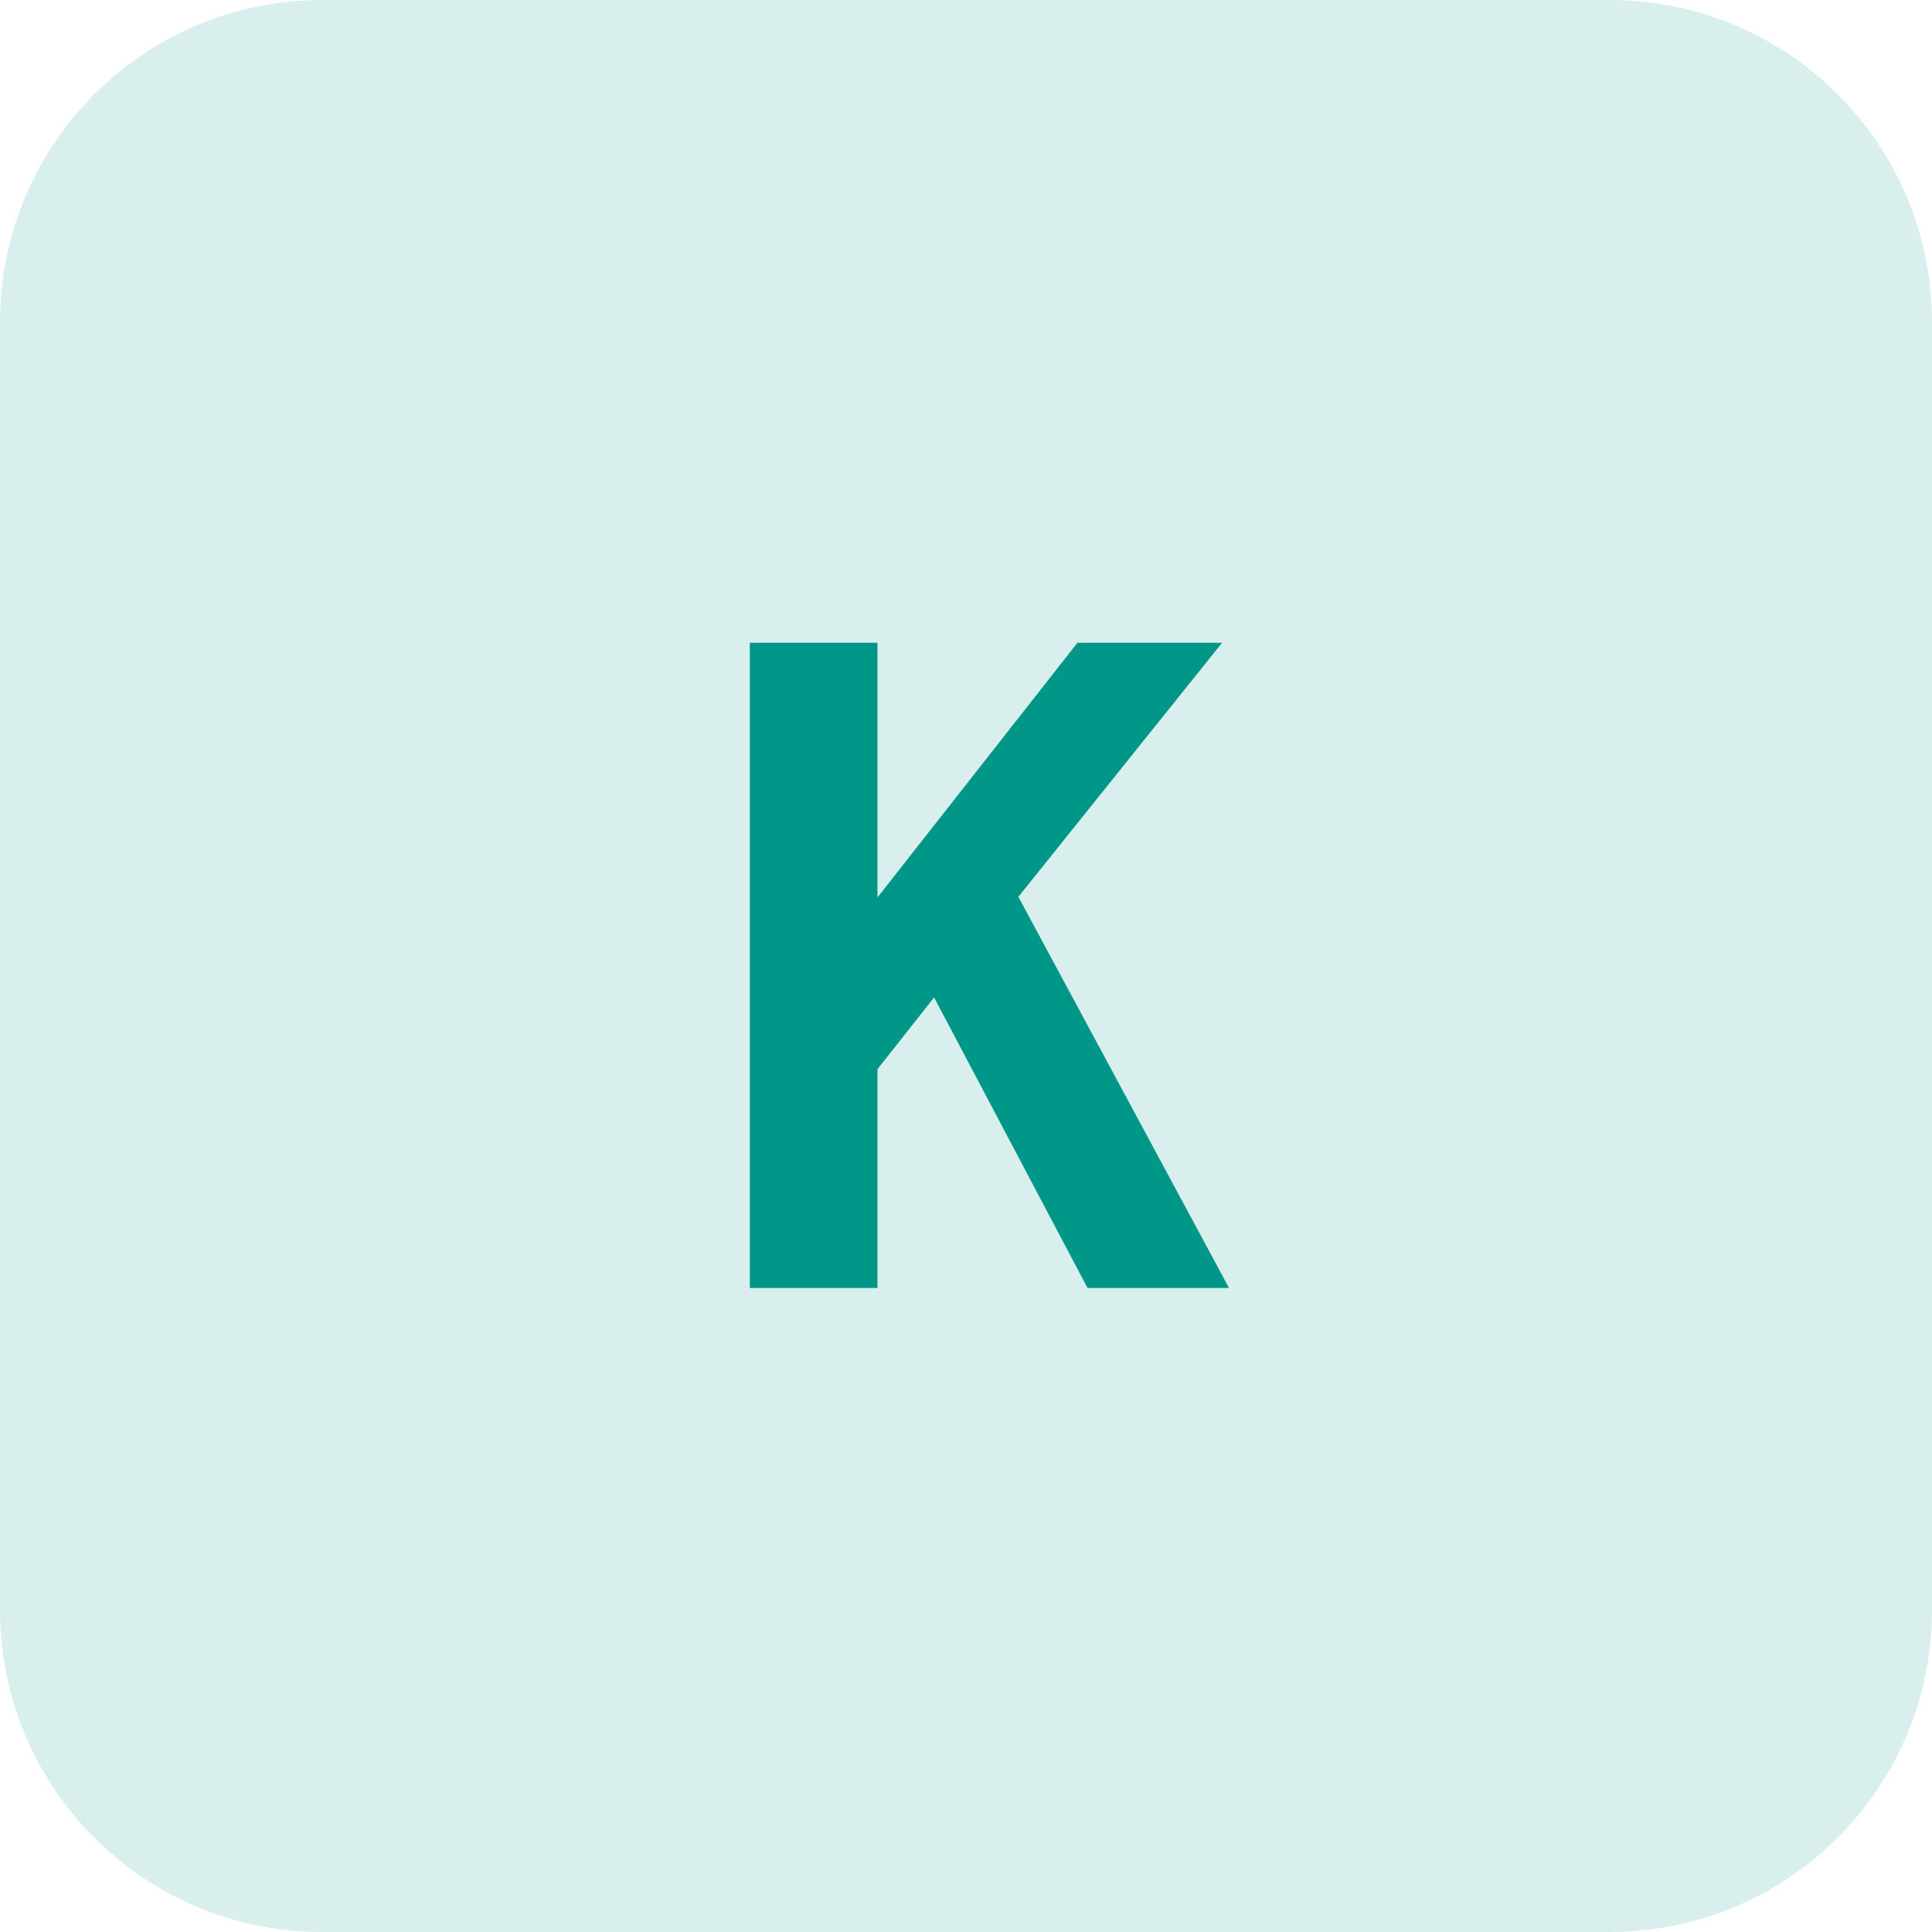
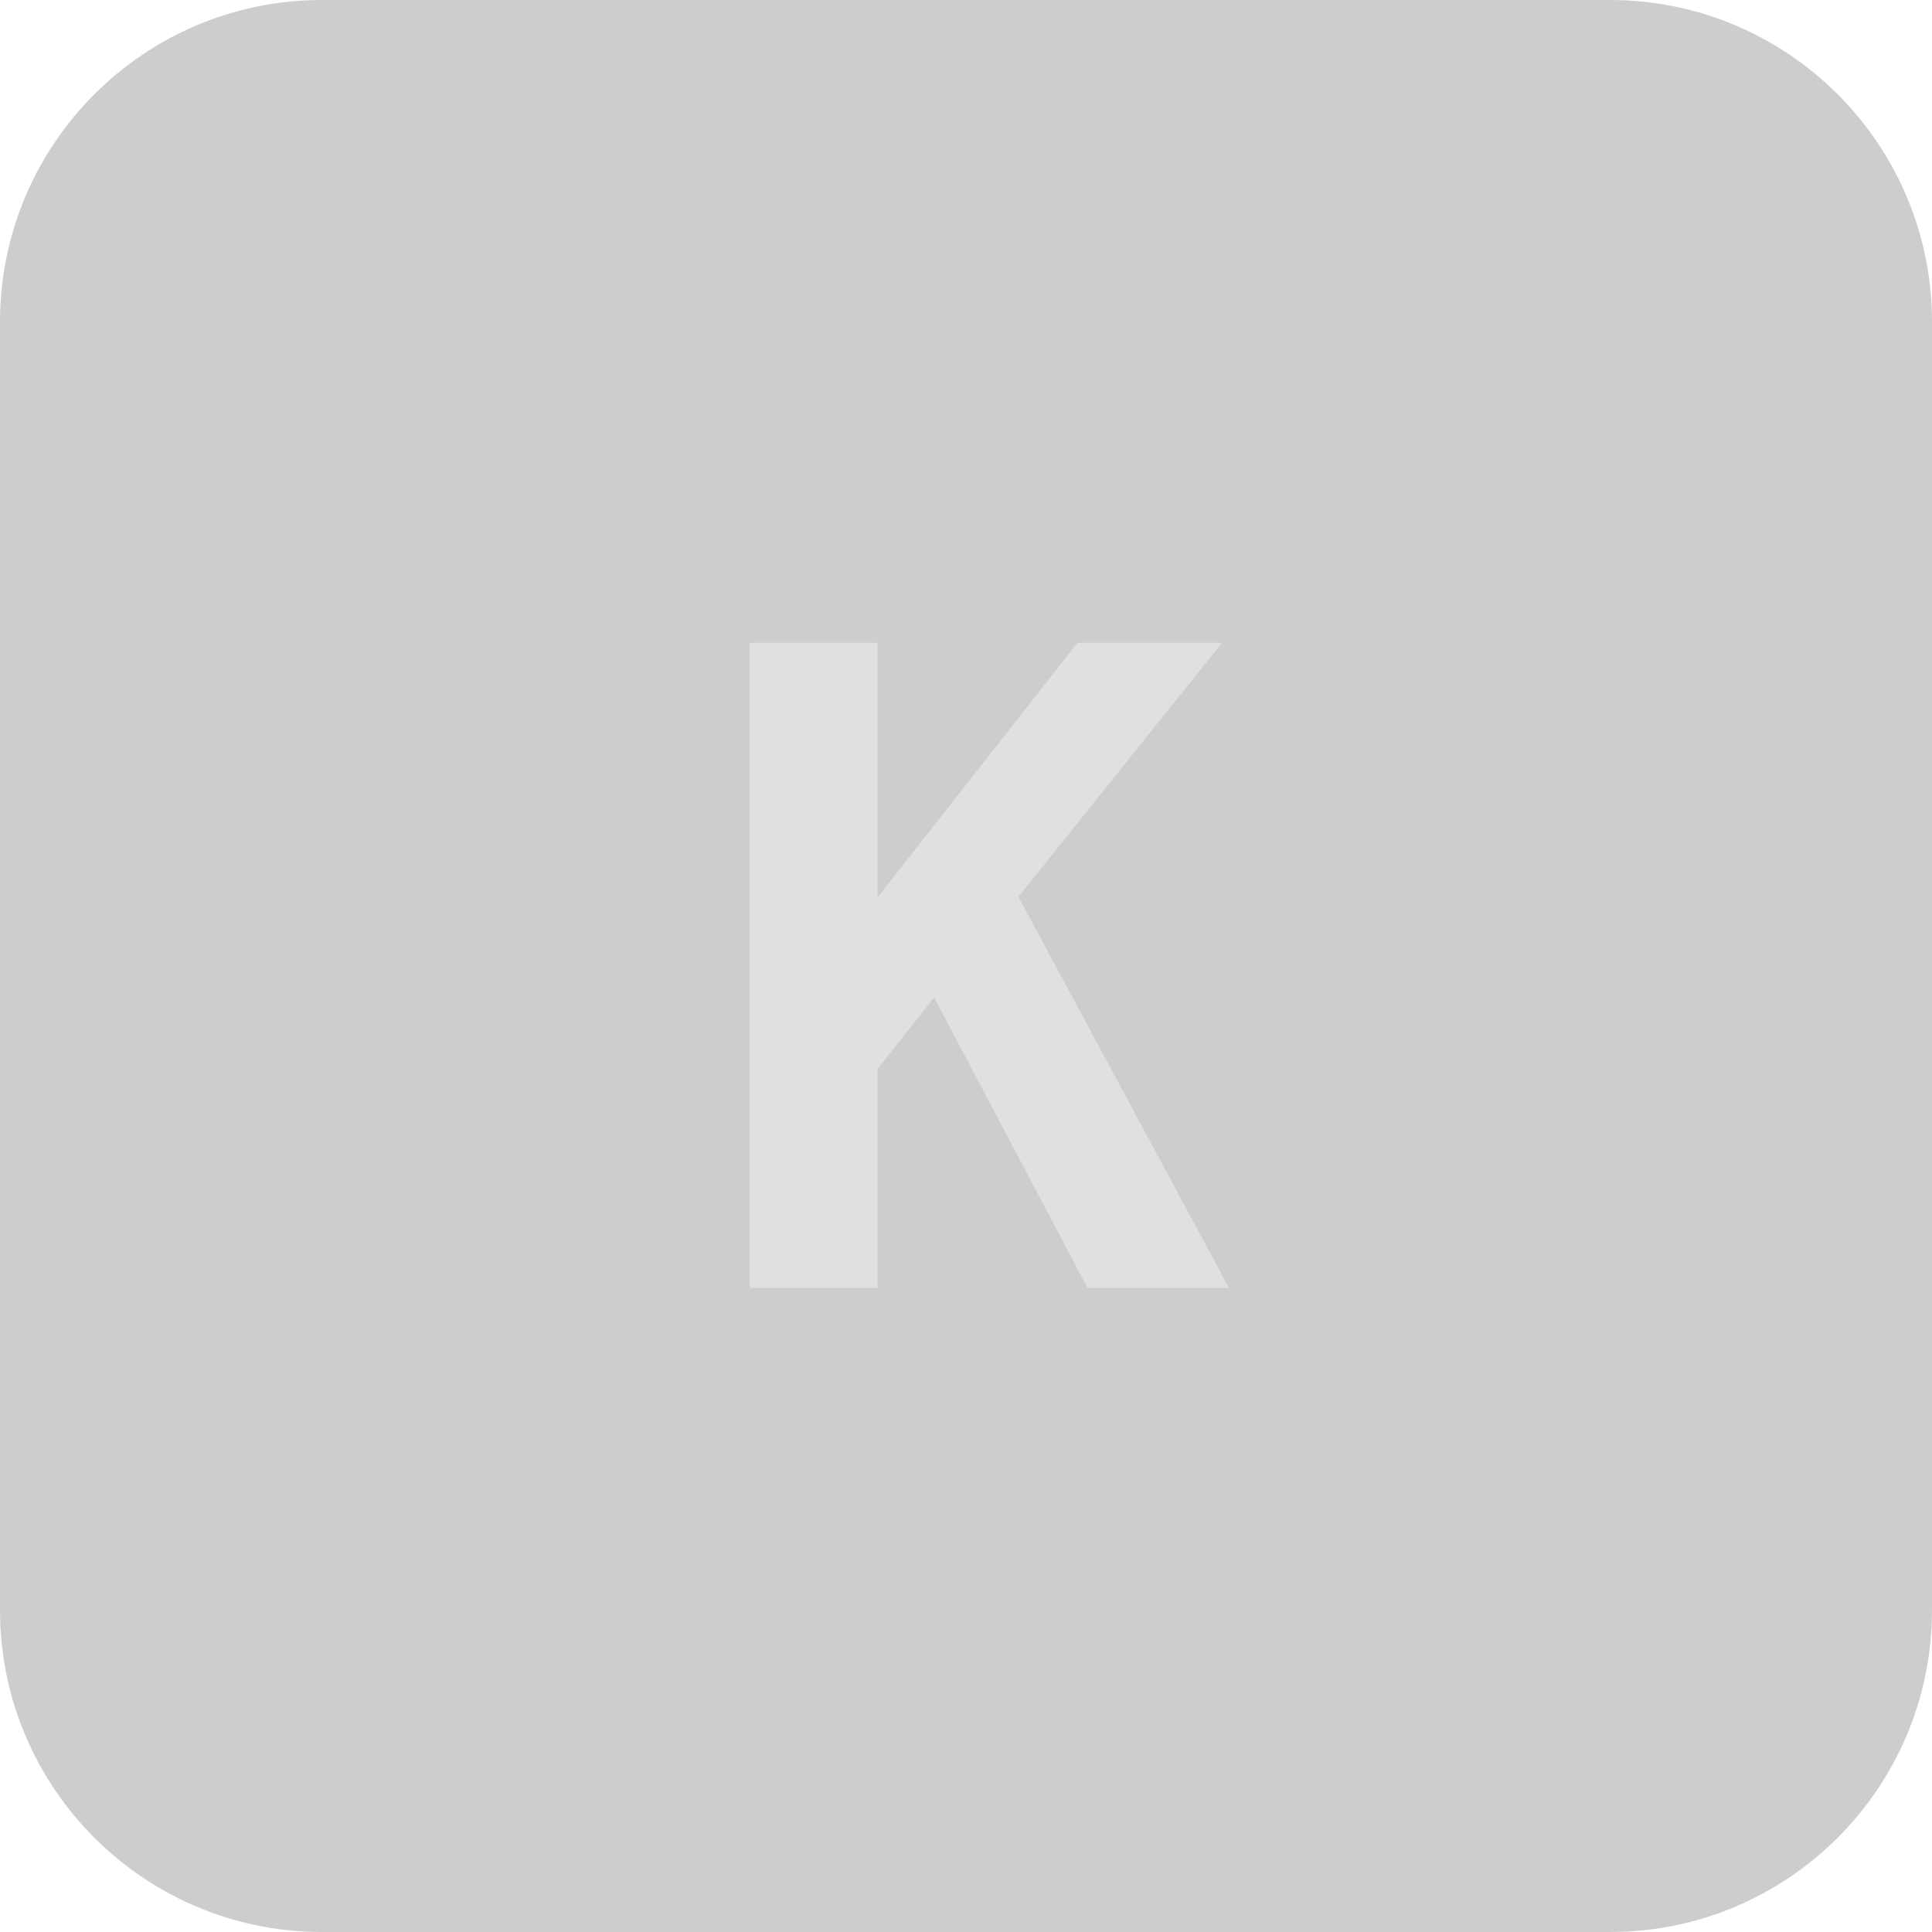
<svg xmlns="http://www.w3.org/2000/svg" viewBox="0 0 48 48" fill="none">
-   <rect width="48" height="48" rx="8" fill="#009688" fill-opacity="0.15" />
-   <text x="24" y="32" text-anchor="middle" font-family="monospace" font-weight="bold" font-size="22" fill="#009688">K</text>
+   <rect width="48" height="48" rx="8" fill="#231F20" fill-opacity="0.22" />
+   <text x="24" y="32" text-anchor="middle" font-family="monospace" font-weight="bold" font-size="22" fill="#E0E0E0">K</text>
</svg>
